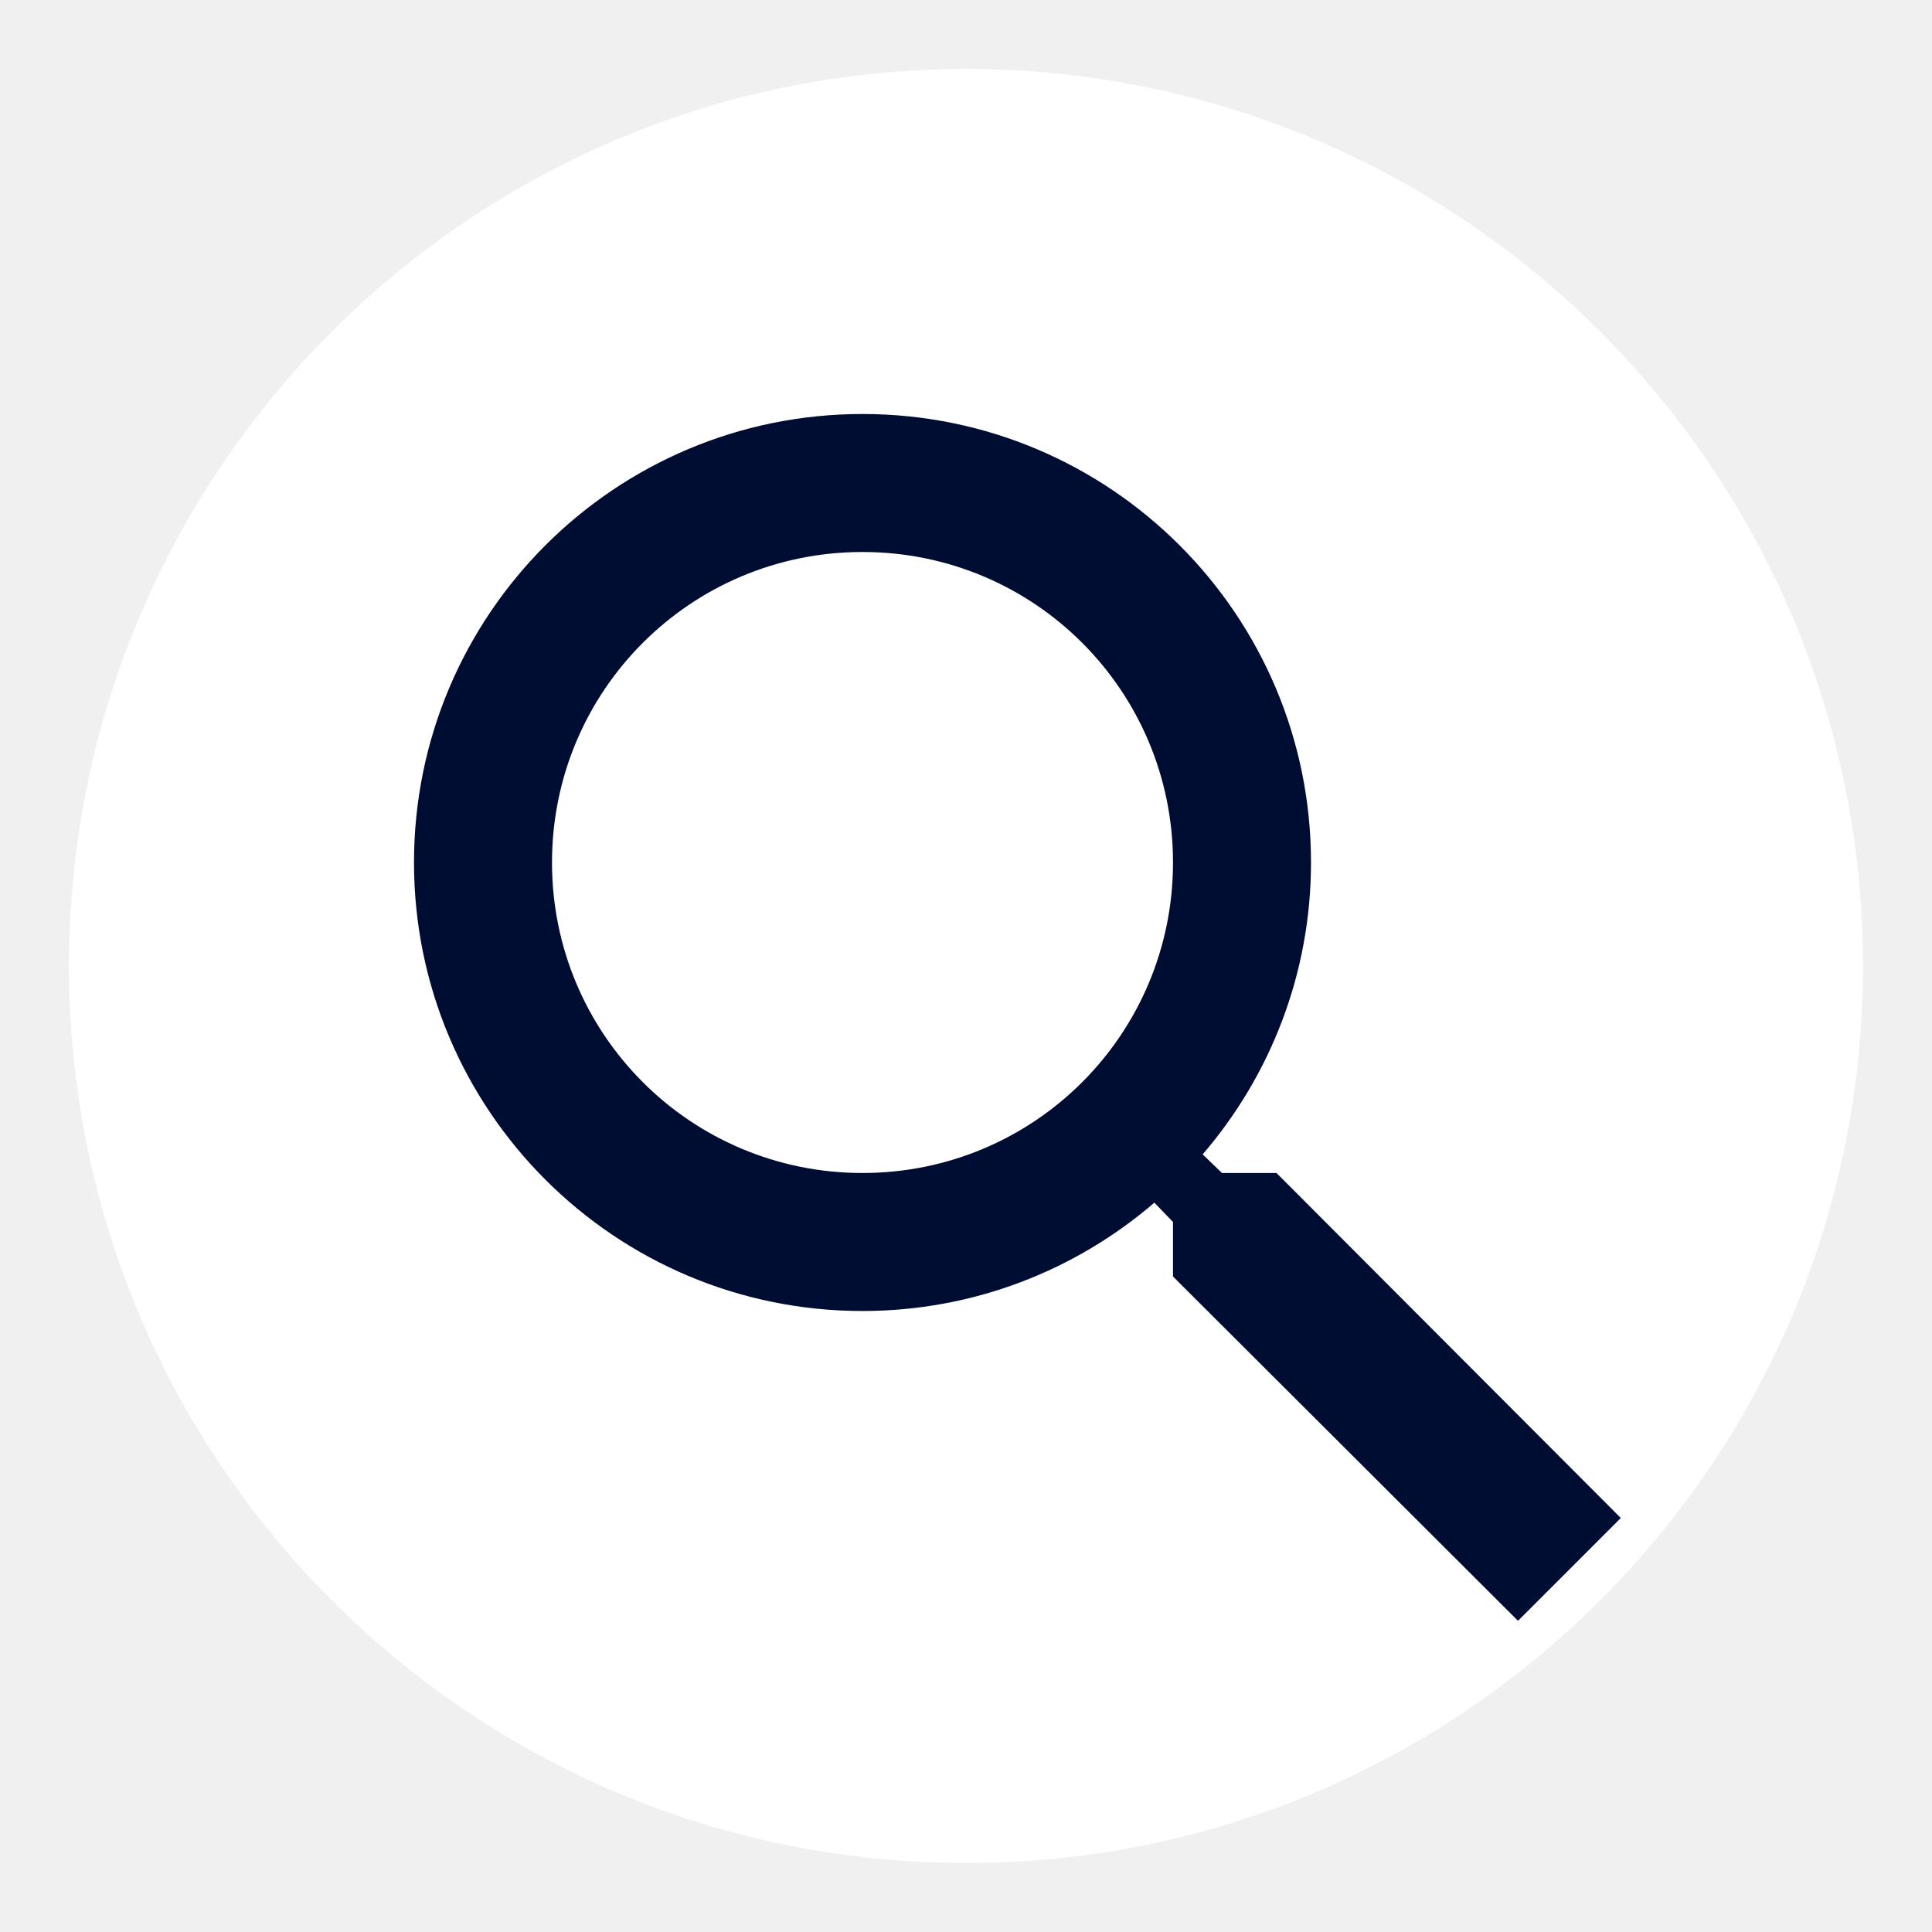
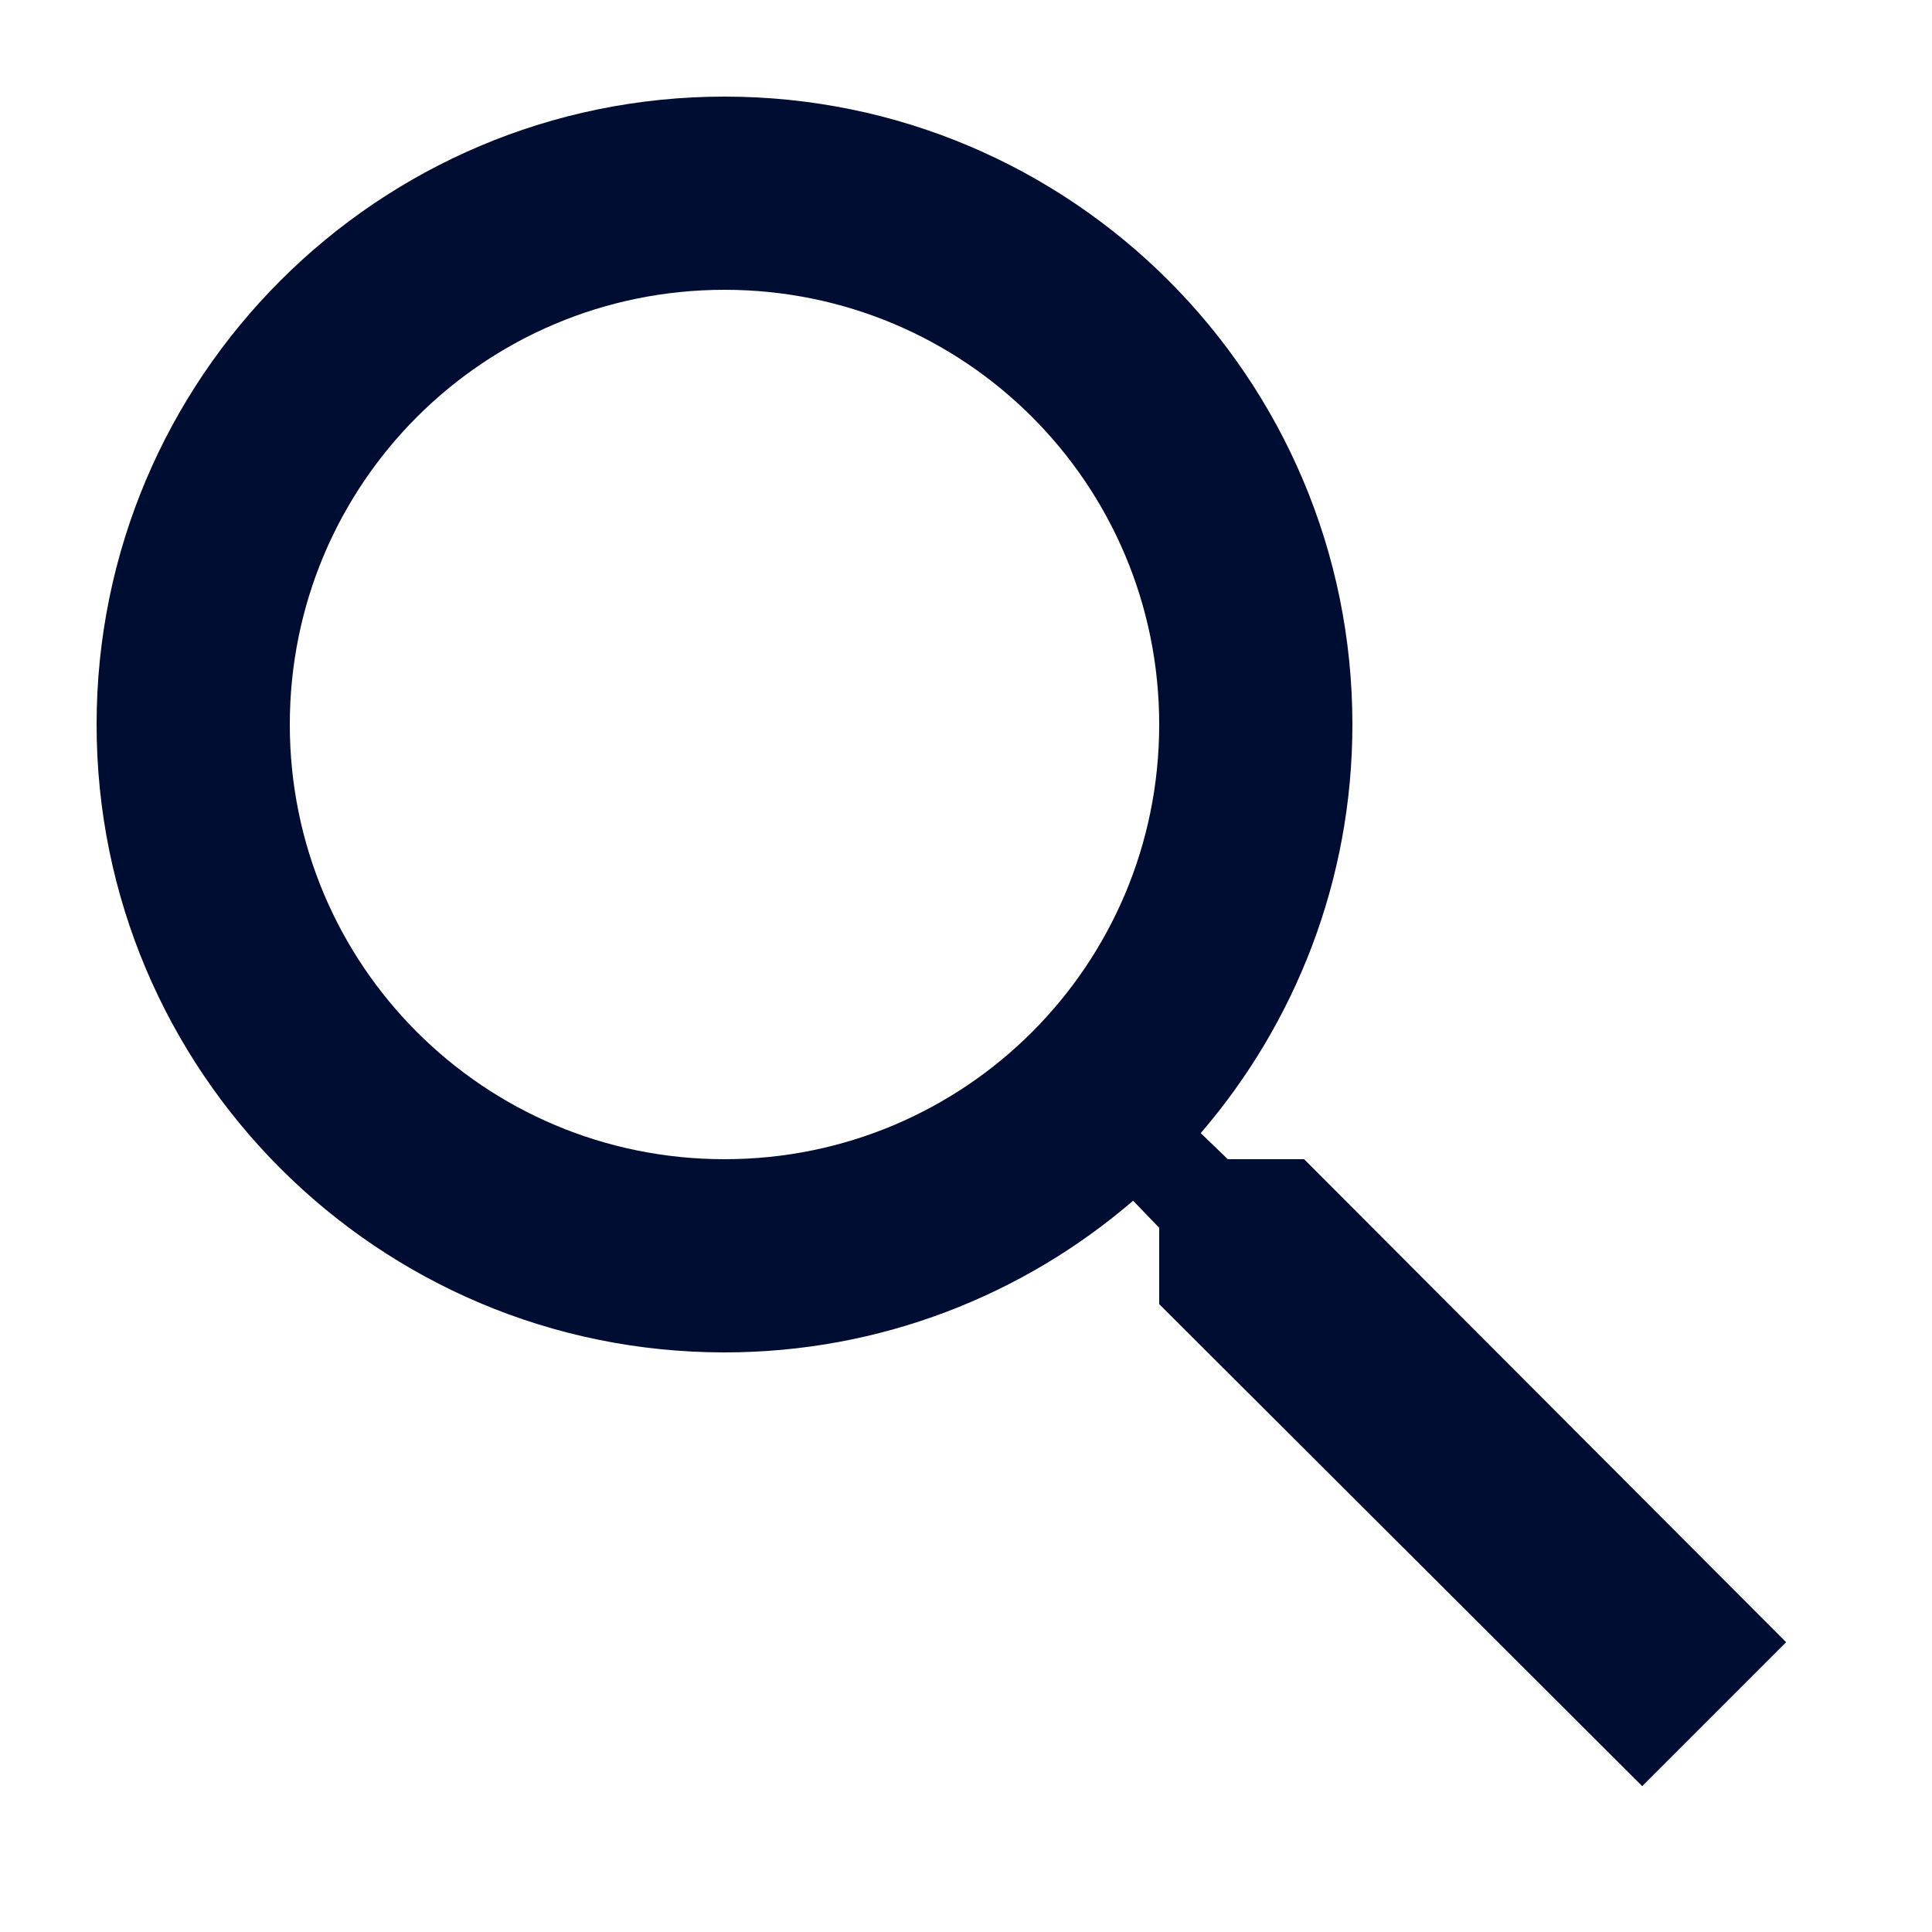
- <svg xmlns="http://www.w3.org/2000/svg" width="180" height="180" viewBox="-6 -6 28 28" fill="none">
-   <circle cx="8" cy="8" r="13" fill="#fff" />
-   <path d="M12.5 11H11.71L11.43 10.73C12.41 9.59 13 8.11 13 6.5C13 2.91 10.09 0 6.5 0C2.91 0 0 2.91 0 6.5C0 10.09 2.91 13 6.5 13C8.11 13 9.59 12.41 10.73 11.43L11 11.71V12.5L16 17.49L17.49 16L12.5 11ZM6.5 11C4.01 11 2 8.99 2 6.5C2 4.01 4.01 2 6.5 2C8.99 2 11 4.01 11 6.5C11 8.99 8.99 11 6.5 11Z" fill="#000D32" />
+ <svg xmlns="http://www.w3.org/2000/svg" width="180" height="180" viewBox="0 0 20 20" fill="none">
+   <rect width="20" height="20" fill="#fff" />
+   <path transform="translate(1 1)" d="M12.5 11H11.71L11.43 10.73C12.41 9.59 13 8.11 13 6.5C13 2.91 10.09 0 6.5 0C2.91 0 0 2.91 0 6.5C0 10.09 2.91 13 6.5 13C8.11 13 9.59 12.41 10.73 11.43L11 11.71V12.5L16 17.49L17.49 16L12.5 11ZM6.5 11C4.01 11 2 8.99 2 6.5C2 4.01 4.01 2 6.5 2C8.99 2 11 4.01 11 6.5C11 8.99 8.99 11 6.5 11Z" fill="#000D32" />
</svg>
